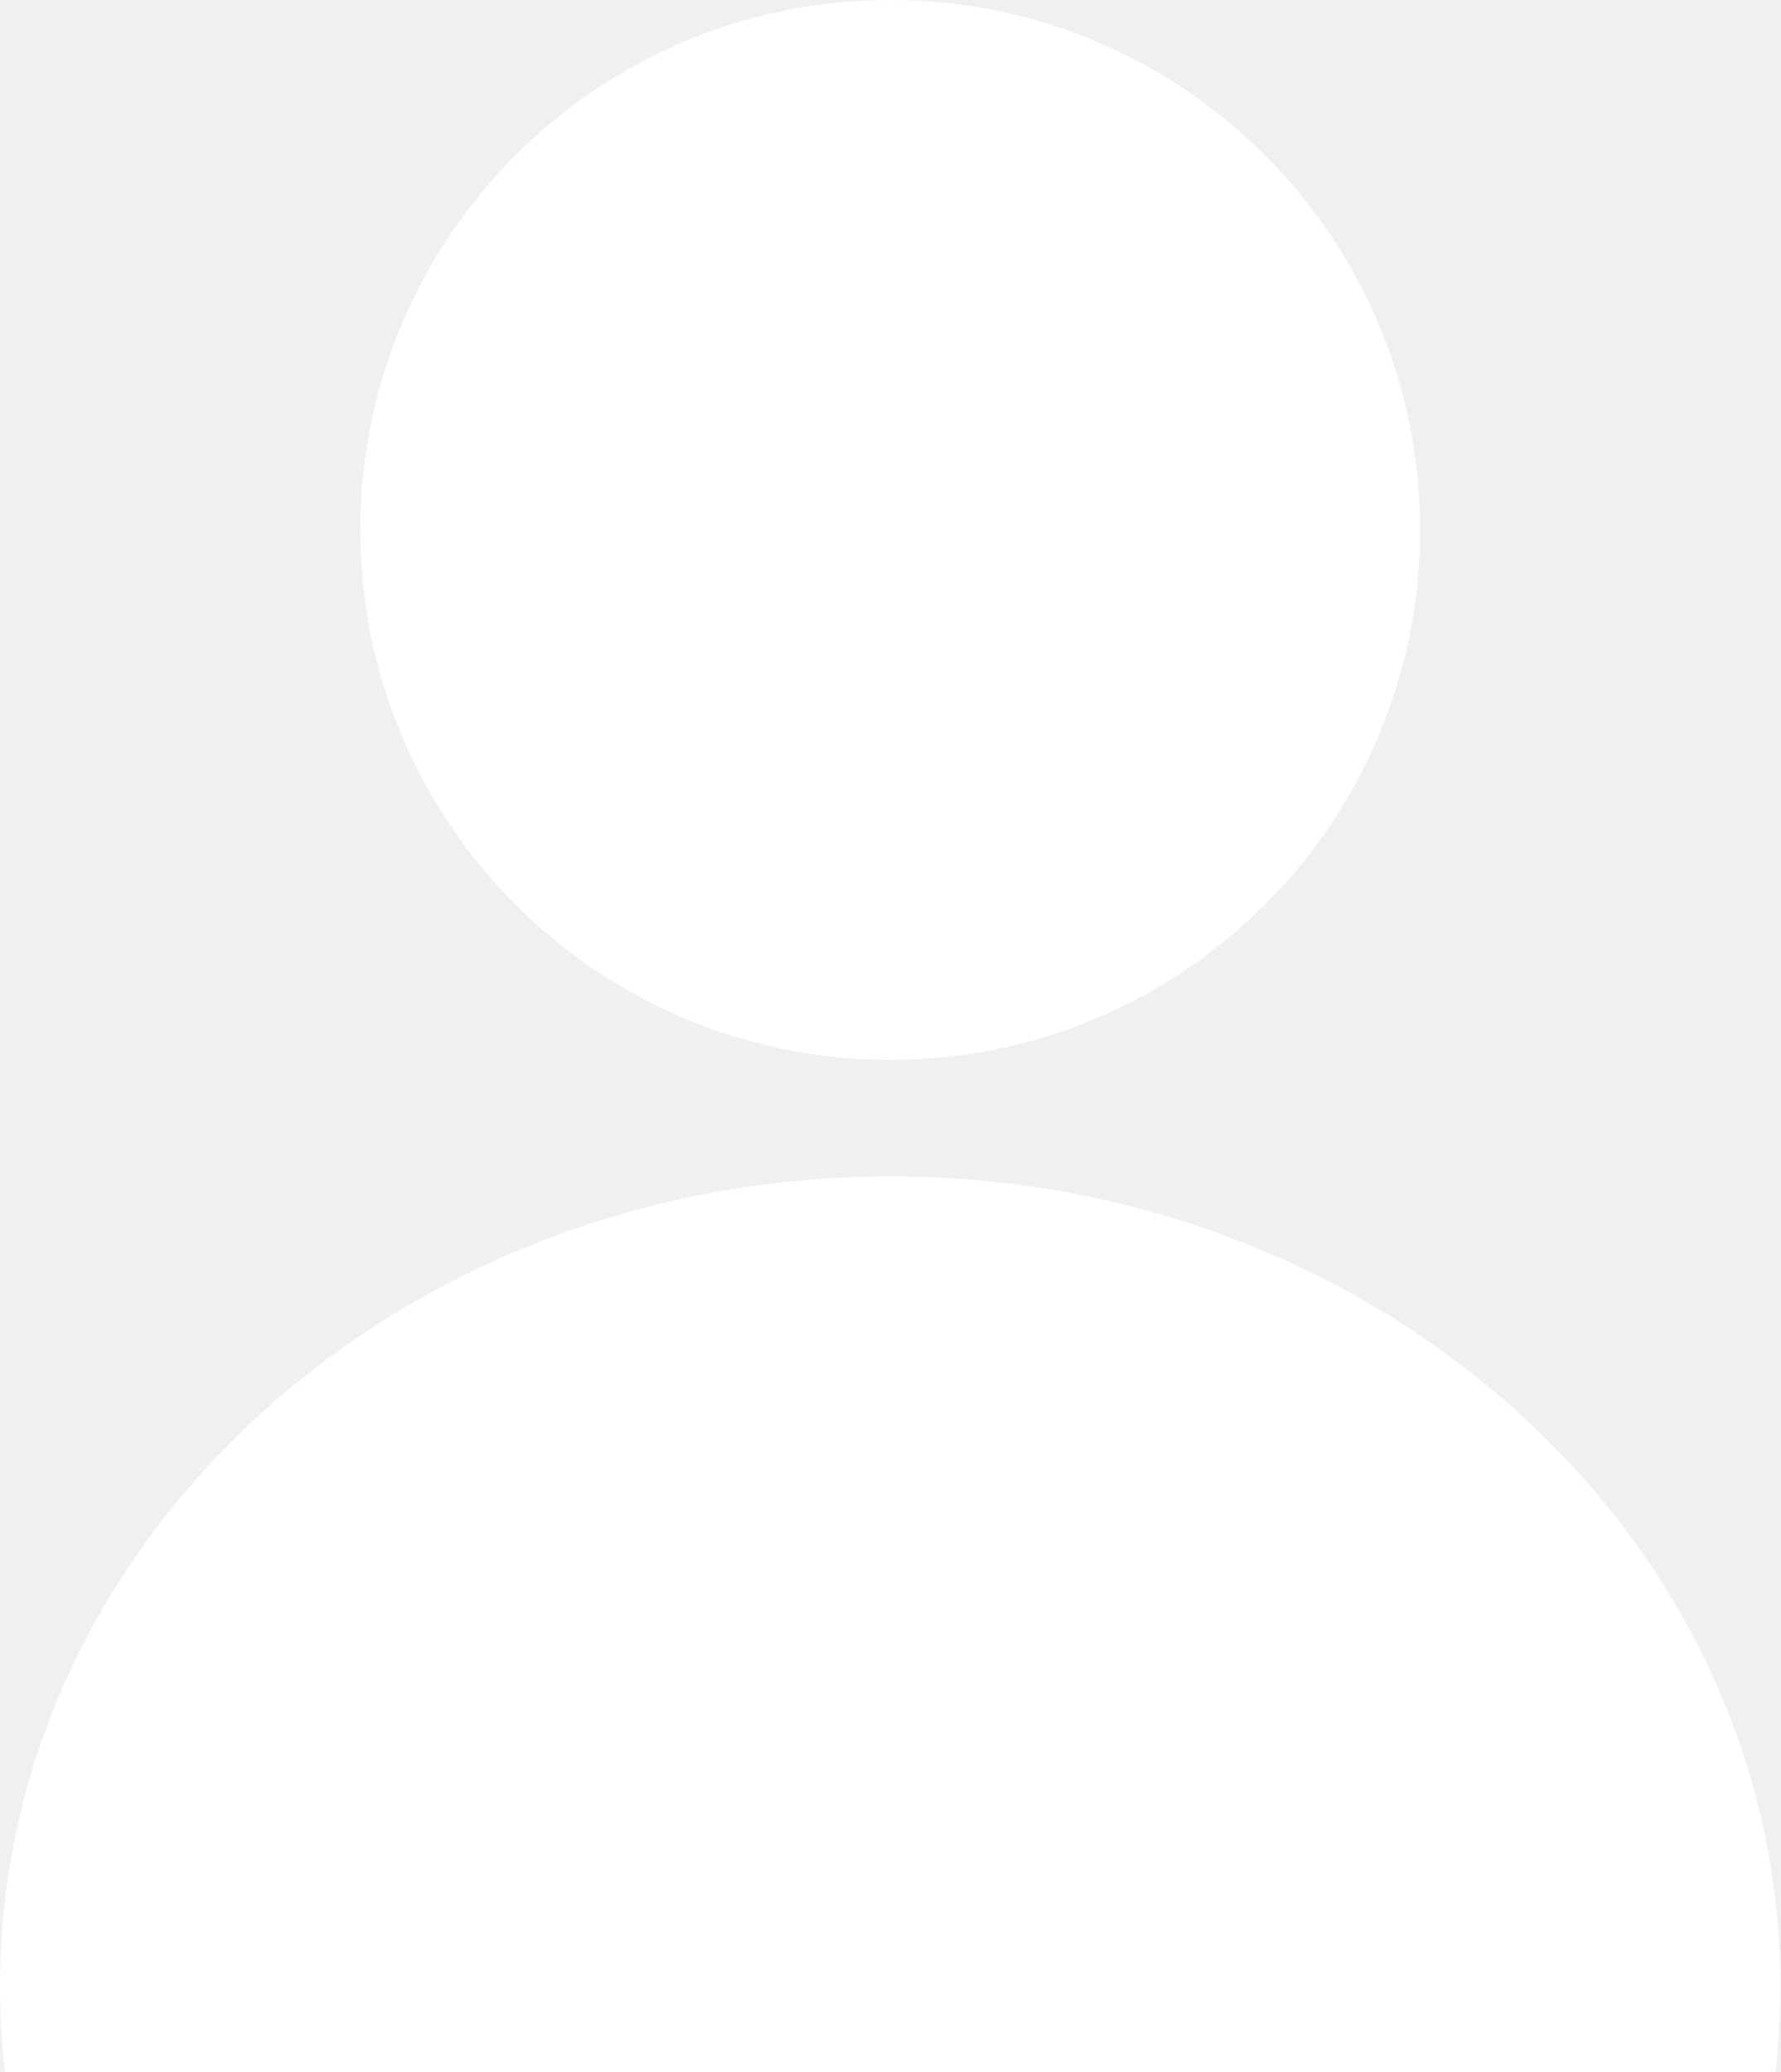
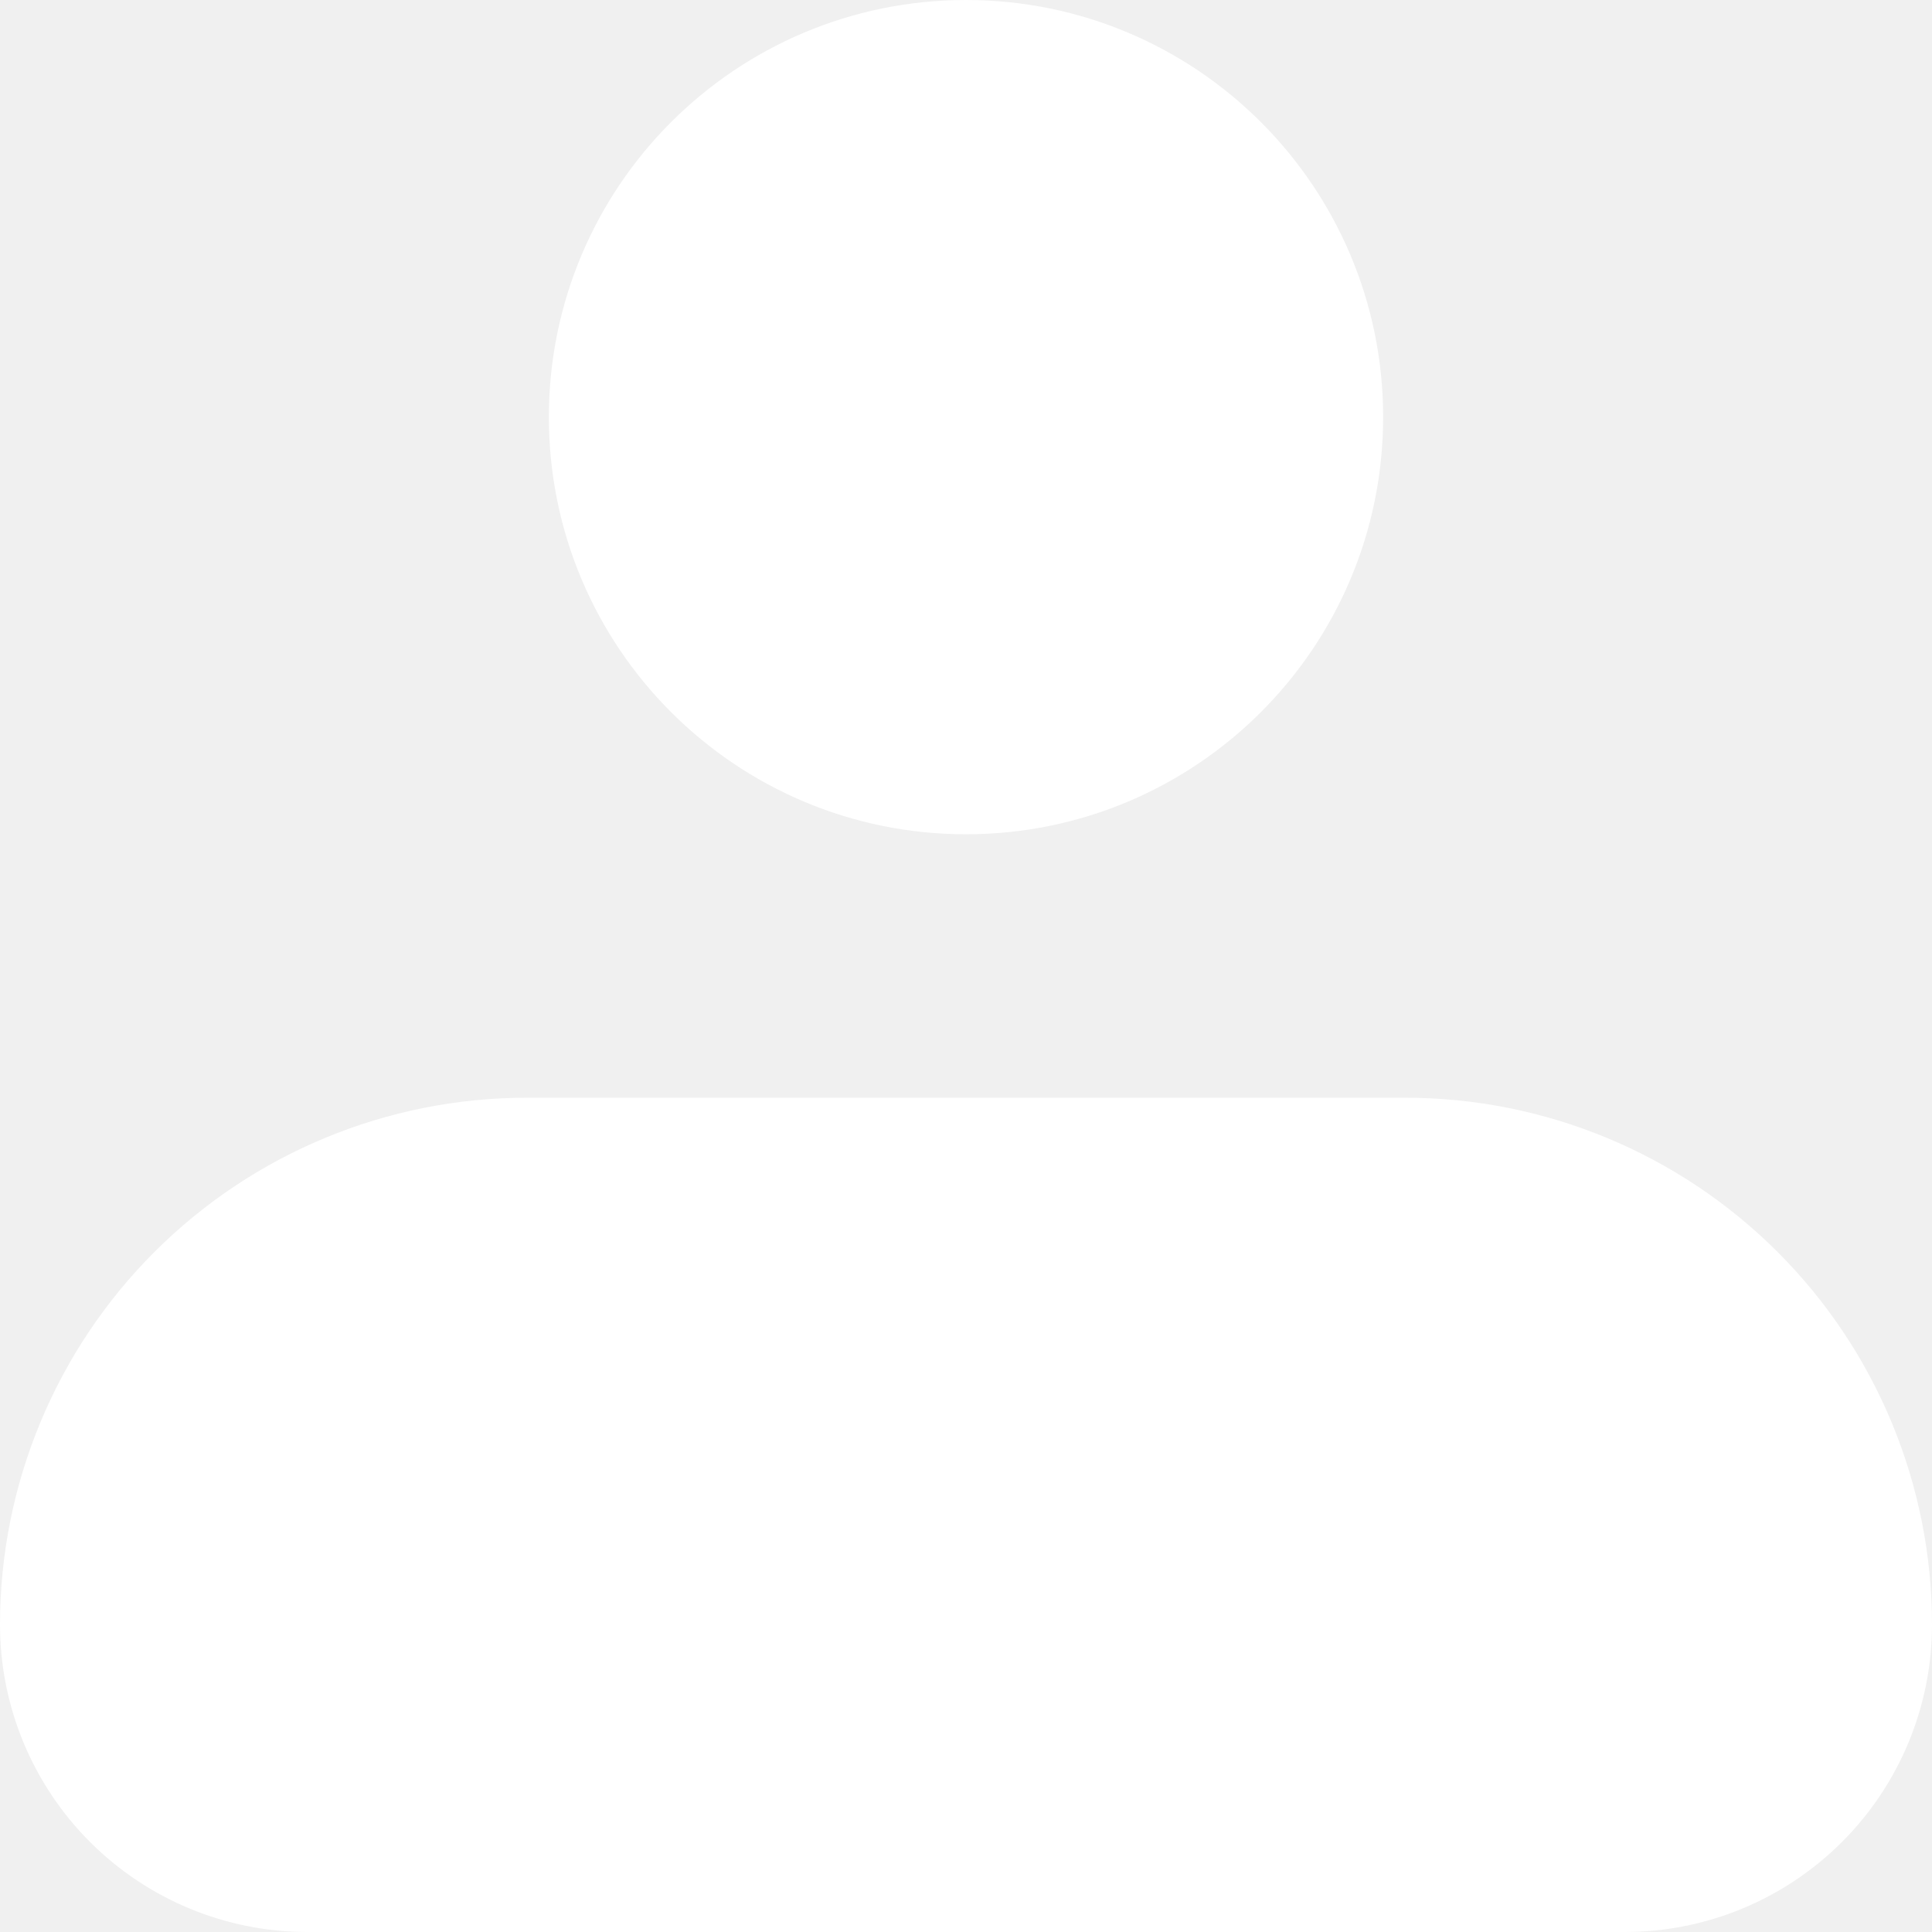
- <svg xmlns="http://www.w3.org/2000/svg" width="336" height="391" viewBox="0 0 336 391" fill="none">
-   <path d="M168 222C260.784 222 336 290.444 336 374.875C336 380.321 335.685 385.701 335.074 391H0.926C0.315 385.701 0 380.321 0 374.875C7.96683e-05 290.444 75.216 222 168 222ZM168 0C223.228 0 268 44.772 268 100C268 155.228 223.228 200 168 200C112.772 200 68 155.228 68 100C68 44.772 112.772 0 168 0Z" fill="white" />
+ <svg xmlns="http://www.w3.org/2000/svg" width="1100" height="1100" viewBox="0 0 1100 1100" fill="none">
+   <path d="M50 925C50 858.696 76.339 795.107 123.223 748.223C170.107 701.339 233.696 675 300 675H800C866.304 675 929.893 701.339 976.777 748.223C1023.66 795.107 1050 858.696 1050 925C1050 958.152 1036.83 989.946 1013.39 1013.39C989.946 1036.83 958.152 1050 925 1050H175C141.848 1050 110.054 1036.83 86.612 1013.39C63.17 989.946 50 958.152 50 925Z" stroke="white" stroke-width="100" stroke-linejoin="round" />
+   <path d="M550 425C653.553 425 737.5 341.053 737.5 237.5C737.5 133.947 653.553 50 550 50C446.447 50 362.5 133.947 362.5 237.5C362.5 341.053 446.447 425 550 425Z" stroke="white" stroke-width="100" />
+   <path d="M542.892 881.465C501.394 884.547 438.069 883.805 410.219 877.653C400.837 875.581 440.757 859.106 493.029 852.166C575.341 841.239 623.247 847.451 616.319 852.85C602.127 863.909 584.691 869.834 569.596 874.12C560.349 876.746 548.36 873.749 522.653 872.591C470.235 870.229 430.956 870.668 420.553 867.968C390.25 860.106 346.037 866.775 322.866 867.945C280.544 870.082 224.763 866.821 212.355 866.775C207.538 866.757 216.955 877.572 217.731 884.118C219.388 898.096 206.181 908.435 206.134 918.526C206.054 936.101 239.963 890.826 258.997 874.201C283.478 852.82 282.596 831.324 286.06 819.334C287.12 815.666 294.089 814.317 330.489 813.518C366.89 812.719 434.177 813.483 467.693 816.171C501.208 818.859 498.915 823.446 496.586 826.957C487.939 839.991 474.215 852.826 456.073 867.516C443.966 877.319 425.557 879.102 408.956 884.153C388.412 890.403 364.55 898.426 356.799 903.824C336.796 917.757 431.443 906.211 459.015 900.407C477.294 896.559 491.083 888.462 504.221 881.488C512.171 877.268 562.517 876.831 636.222 877.595C698.135 878.238 730.479 882.994 775.962 884.164C800.031 884.784 815.468 877.619 828.605 871.838C845.566 864.375 861.021 861.4 873.035 864.064C878.577 865.293 876.545 875.255 877.692 881.036C878.876 887.003 886.554 889.945 892.718 892.262C895.716 893.39 898.881 893.05 901.986 891.903C905.091 890.756 908.149 888.462 906.666 885.751C896.814 867.741 872.745 873.772 854.603 869.509C840.529 866.202 824.134 861.4 797.152 851.019C760.193 836.8 732.147 828.961 730.954 824.732C724.442 801.654 770.657 808.895 784.582 806.938C793.033 805.749 803.883 805.003 809.71 805.003C827.859 805.003 770.1 812.695 745.354 818.117C701.579 827.708 663.517 811.954 637.983 810.031C631.779 809.563 625.656 809.637 624.799 809.637C605.5 809.637 673.341 816.588 700.3 820.434C731.73 821.222 756.777 821.987 767.181 823.145C772.232 823.539 776.82 823.539 779.229 821.222" stroke="white" stroke-width="247" stroke-linecap="round" />
+   <path d="M542.892 246.597C548.268 248.127 562.123 252.761 575.284 249.702C578.404 248.977 581.447 248.914 581.494 248.914C591.509 248.914 556.099 248.127 543.321 247.003C540.007 246.711 538.304 241.268 537.123 237.387C535.941 233.506 535.941 229.683 537.088 226.184C541.598 212.426 552.902 206.466 559.065 202.215C561.803 200.326 565.228 201.786 567.568 203.709C577.963 212.251 588.399 224.91 597.667 235.707C601.342 239.989 600.818 243.446 599.289 246.551C587.261 270.97 551.465 291.363 532.535 291.409C523.875 291.43 519.745 281.376 515.887 276.371C514.323 273.66 513.558 270.602 513.164 265.203C512.771 259.805 512.771 252.158 512.771 244.28" stroke="white" stroke-width="247" stroke-linecap="round" />
</svg>
